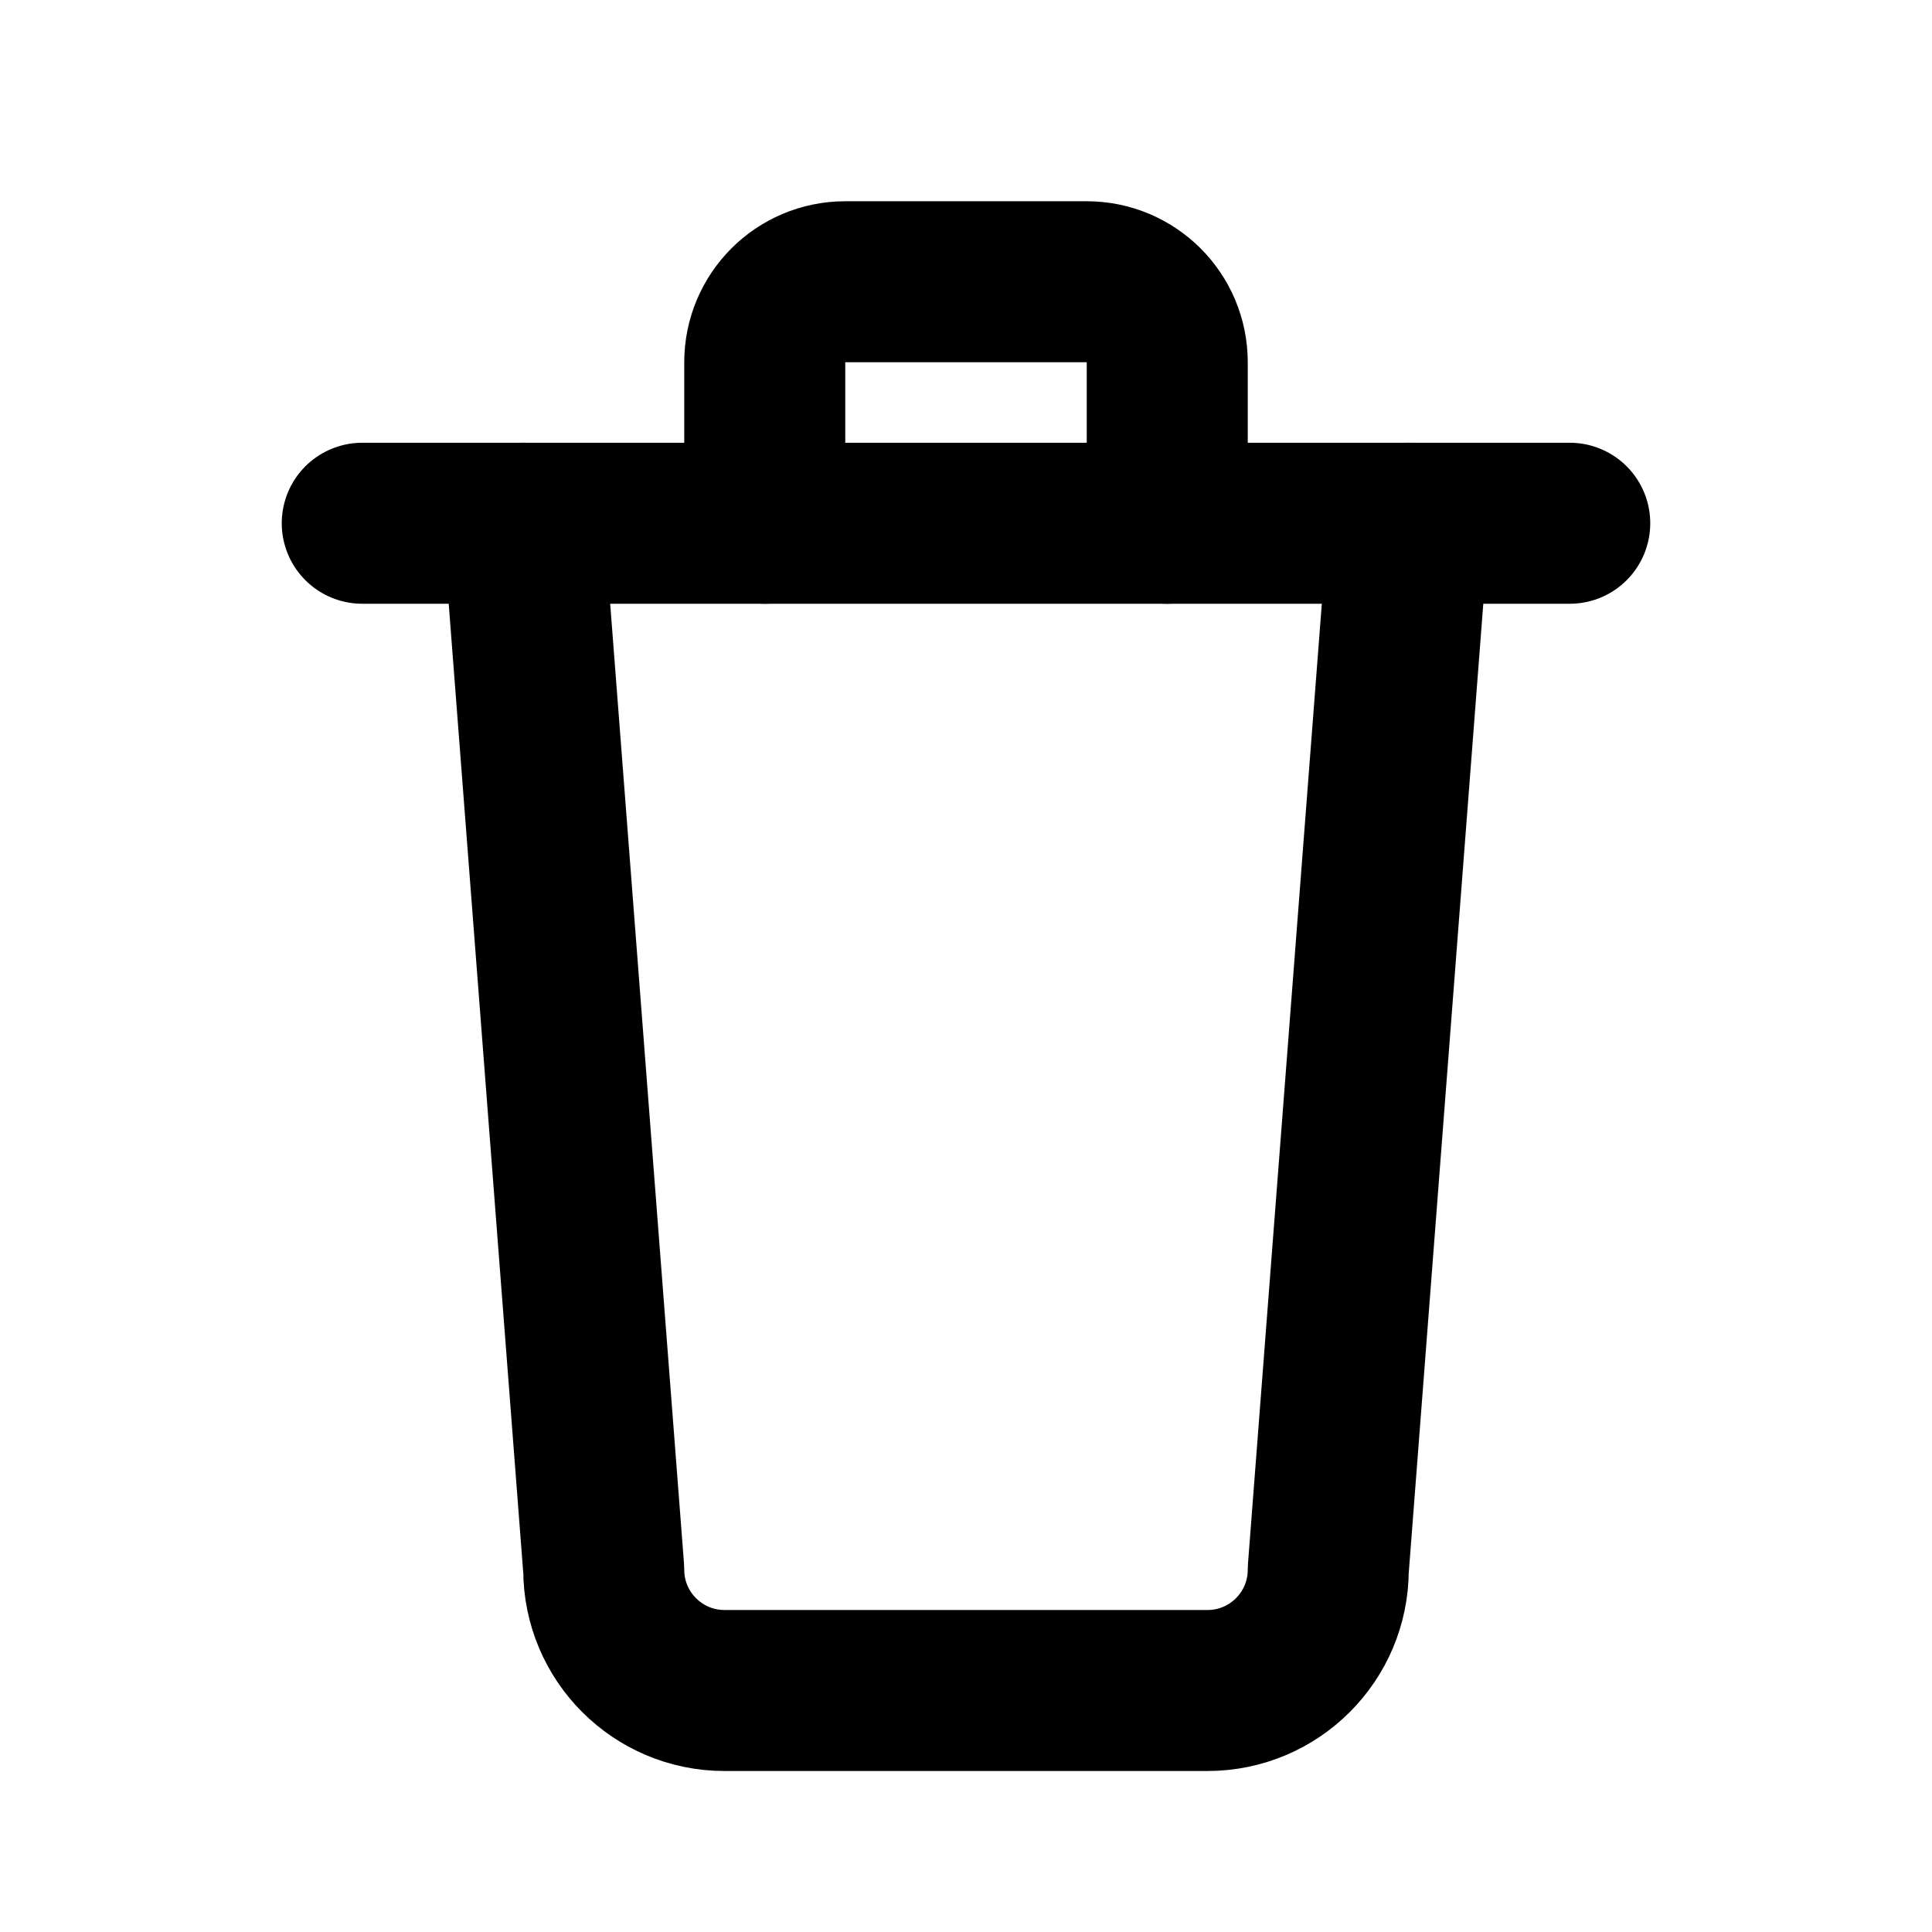
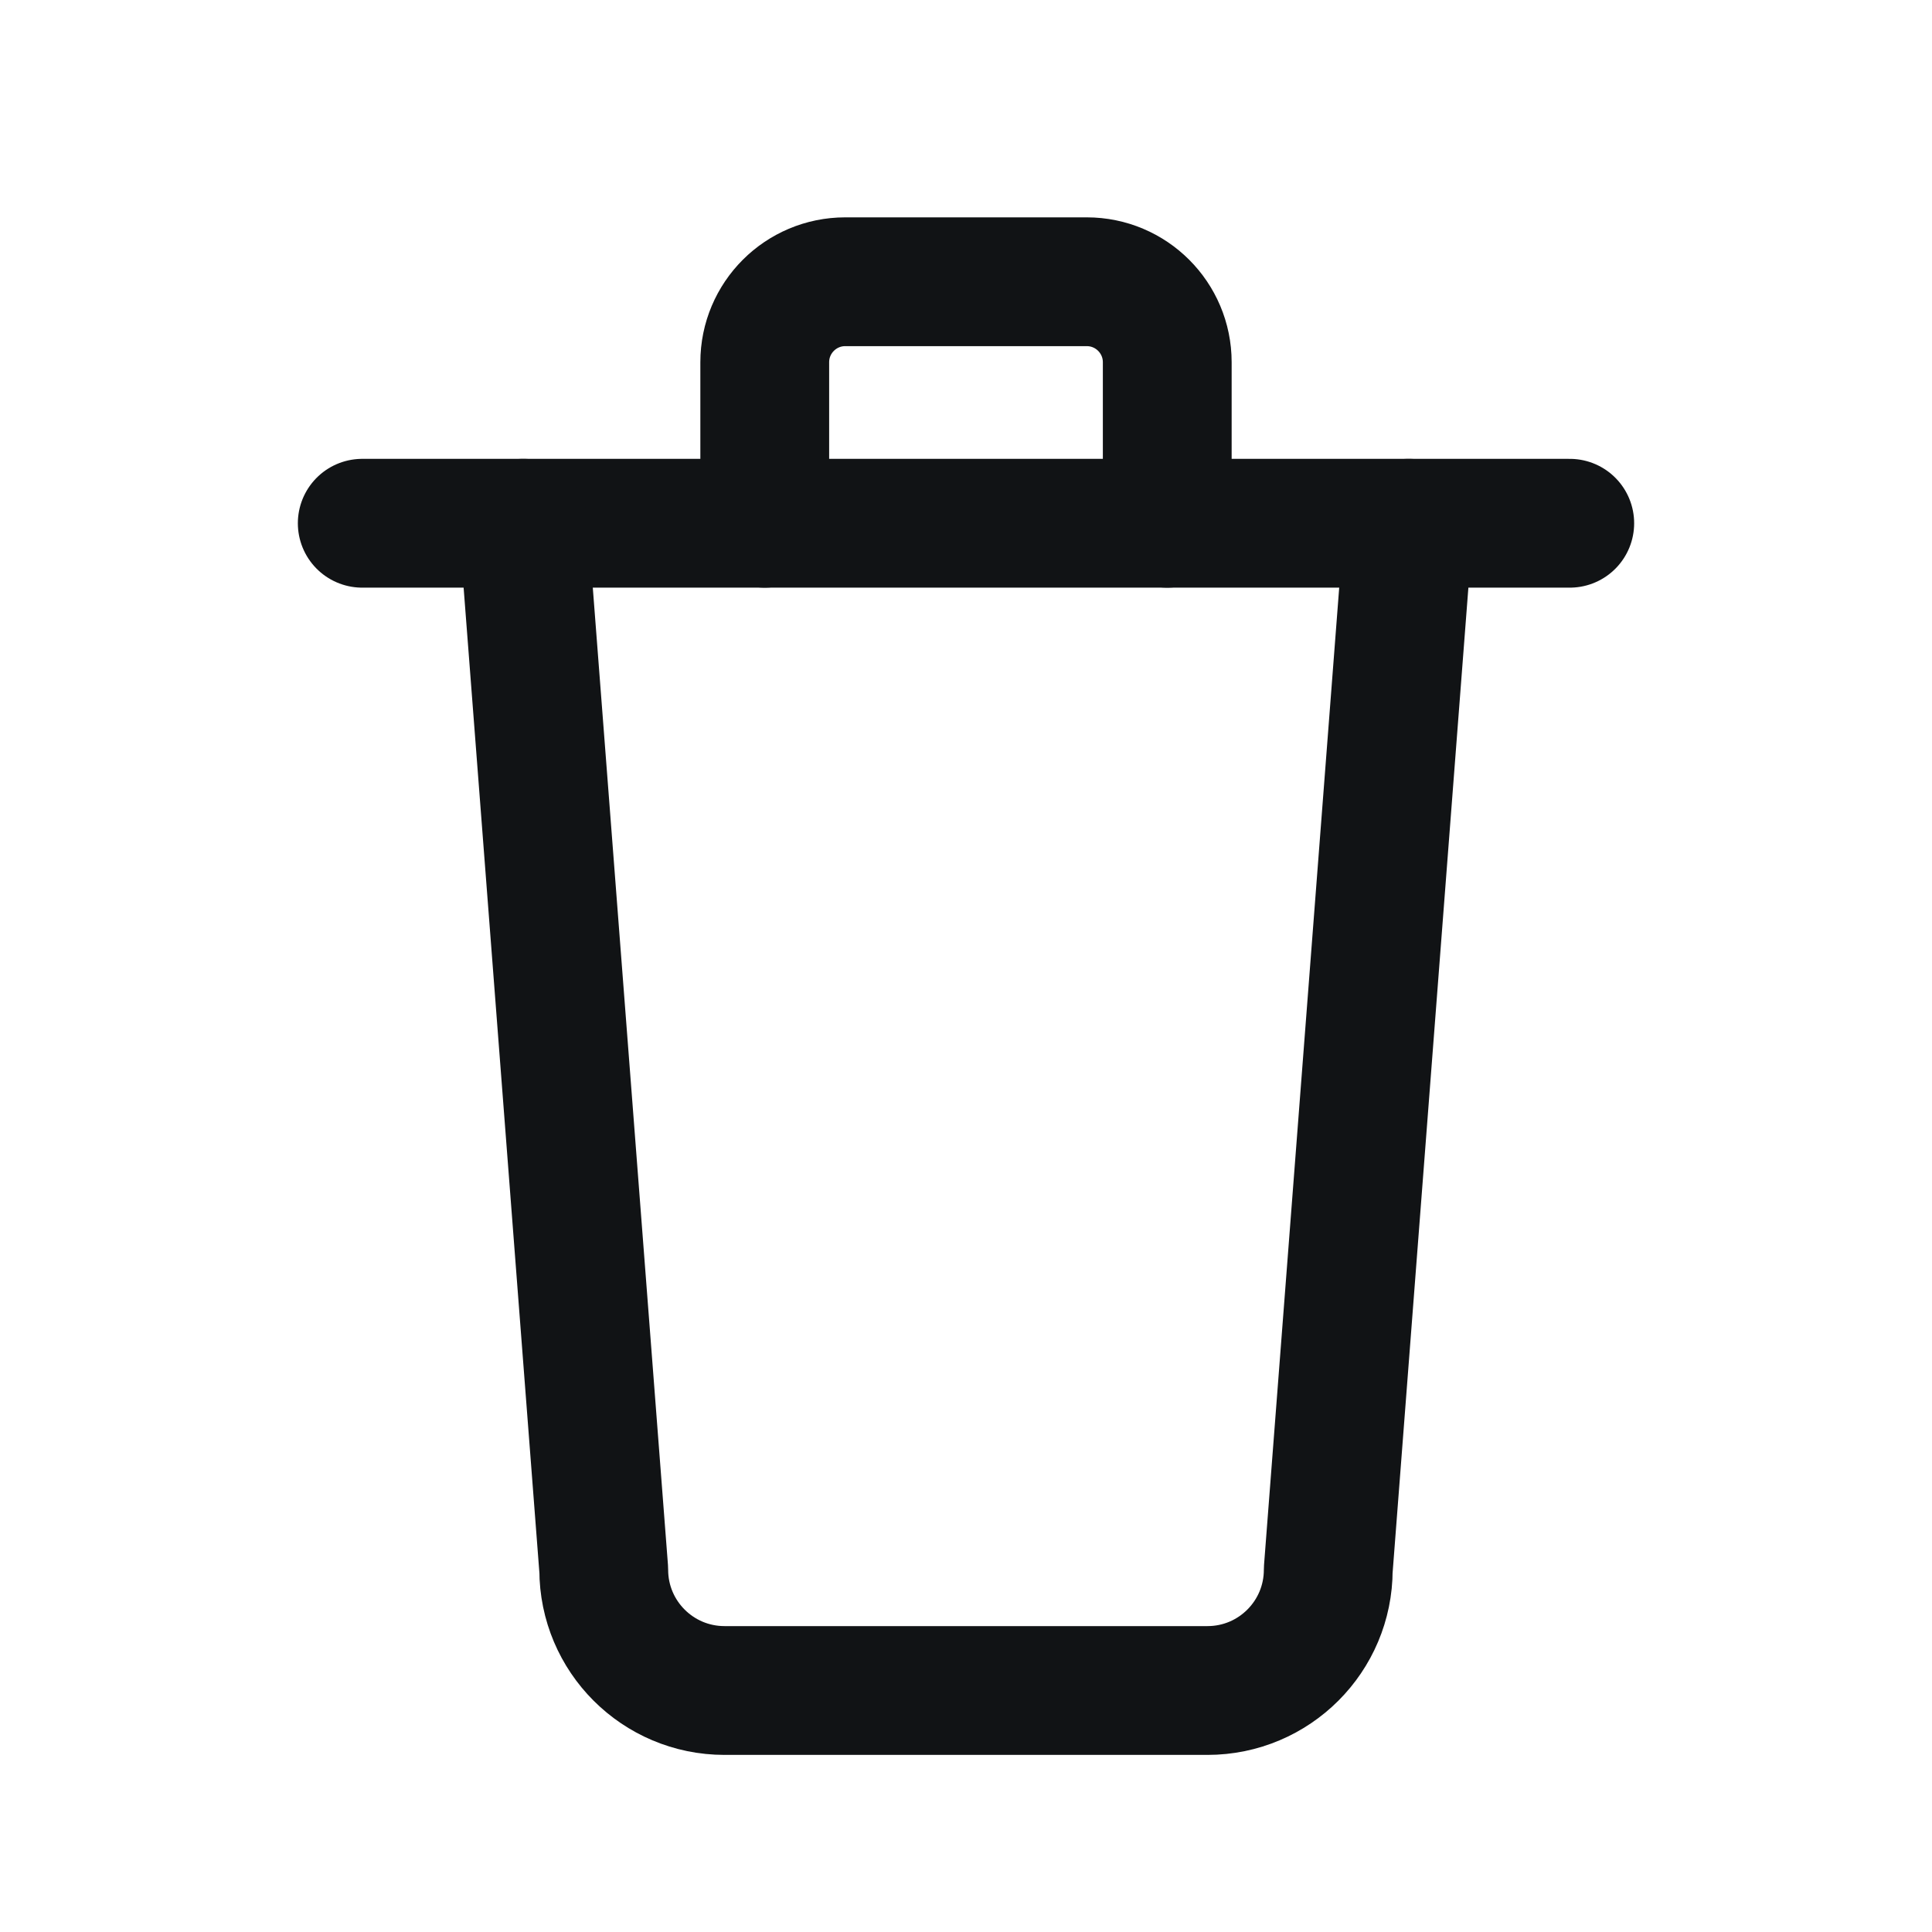
- <svg xmlns="http://www.w3.org/2000/svg" viewBox="0 0 24 24" width="24" height="24" fill="none" stroke="currentColor" stroke-width="2" stroke-linecap="round" stroke-linejoin="round">
+ <svg xmlns="http://www.w3.org/2000/svg" viewBox="0 0 24 24" width="24" height="24" fill="none" stroke="#111315" stroke-width="1.6" stroke-linecap="round" stroke-linejoin="round">
  <path d="M4.5 6.5h15" />
  <path d="M9.5 6.5V4.5a1 1 0 0 1 1-1h3a1 1 0 0 1 1 1v2" />
  <path d="M6.5 6.5l1 13a1.5 1.5 0 0 0 1.5 1.5h6a1.5 1.5 0 0 0 1.5-1.5l1-13" />
</svg>
